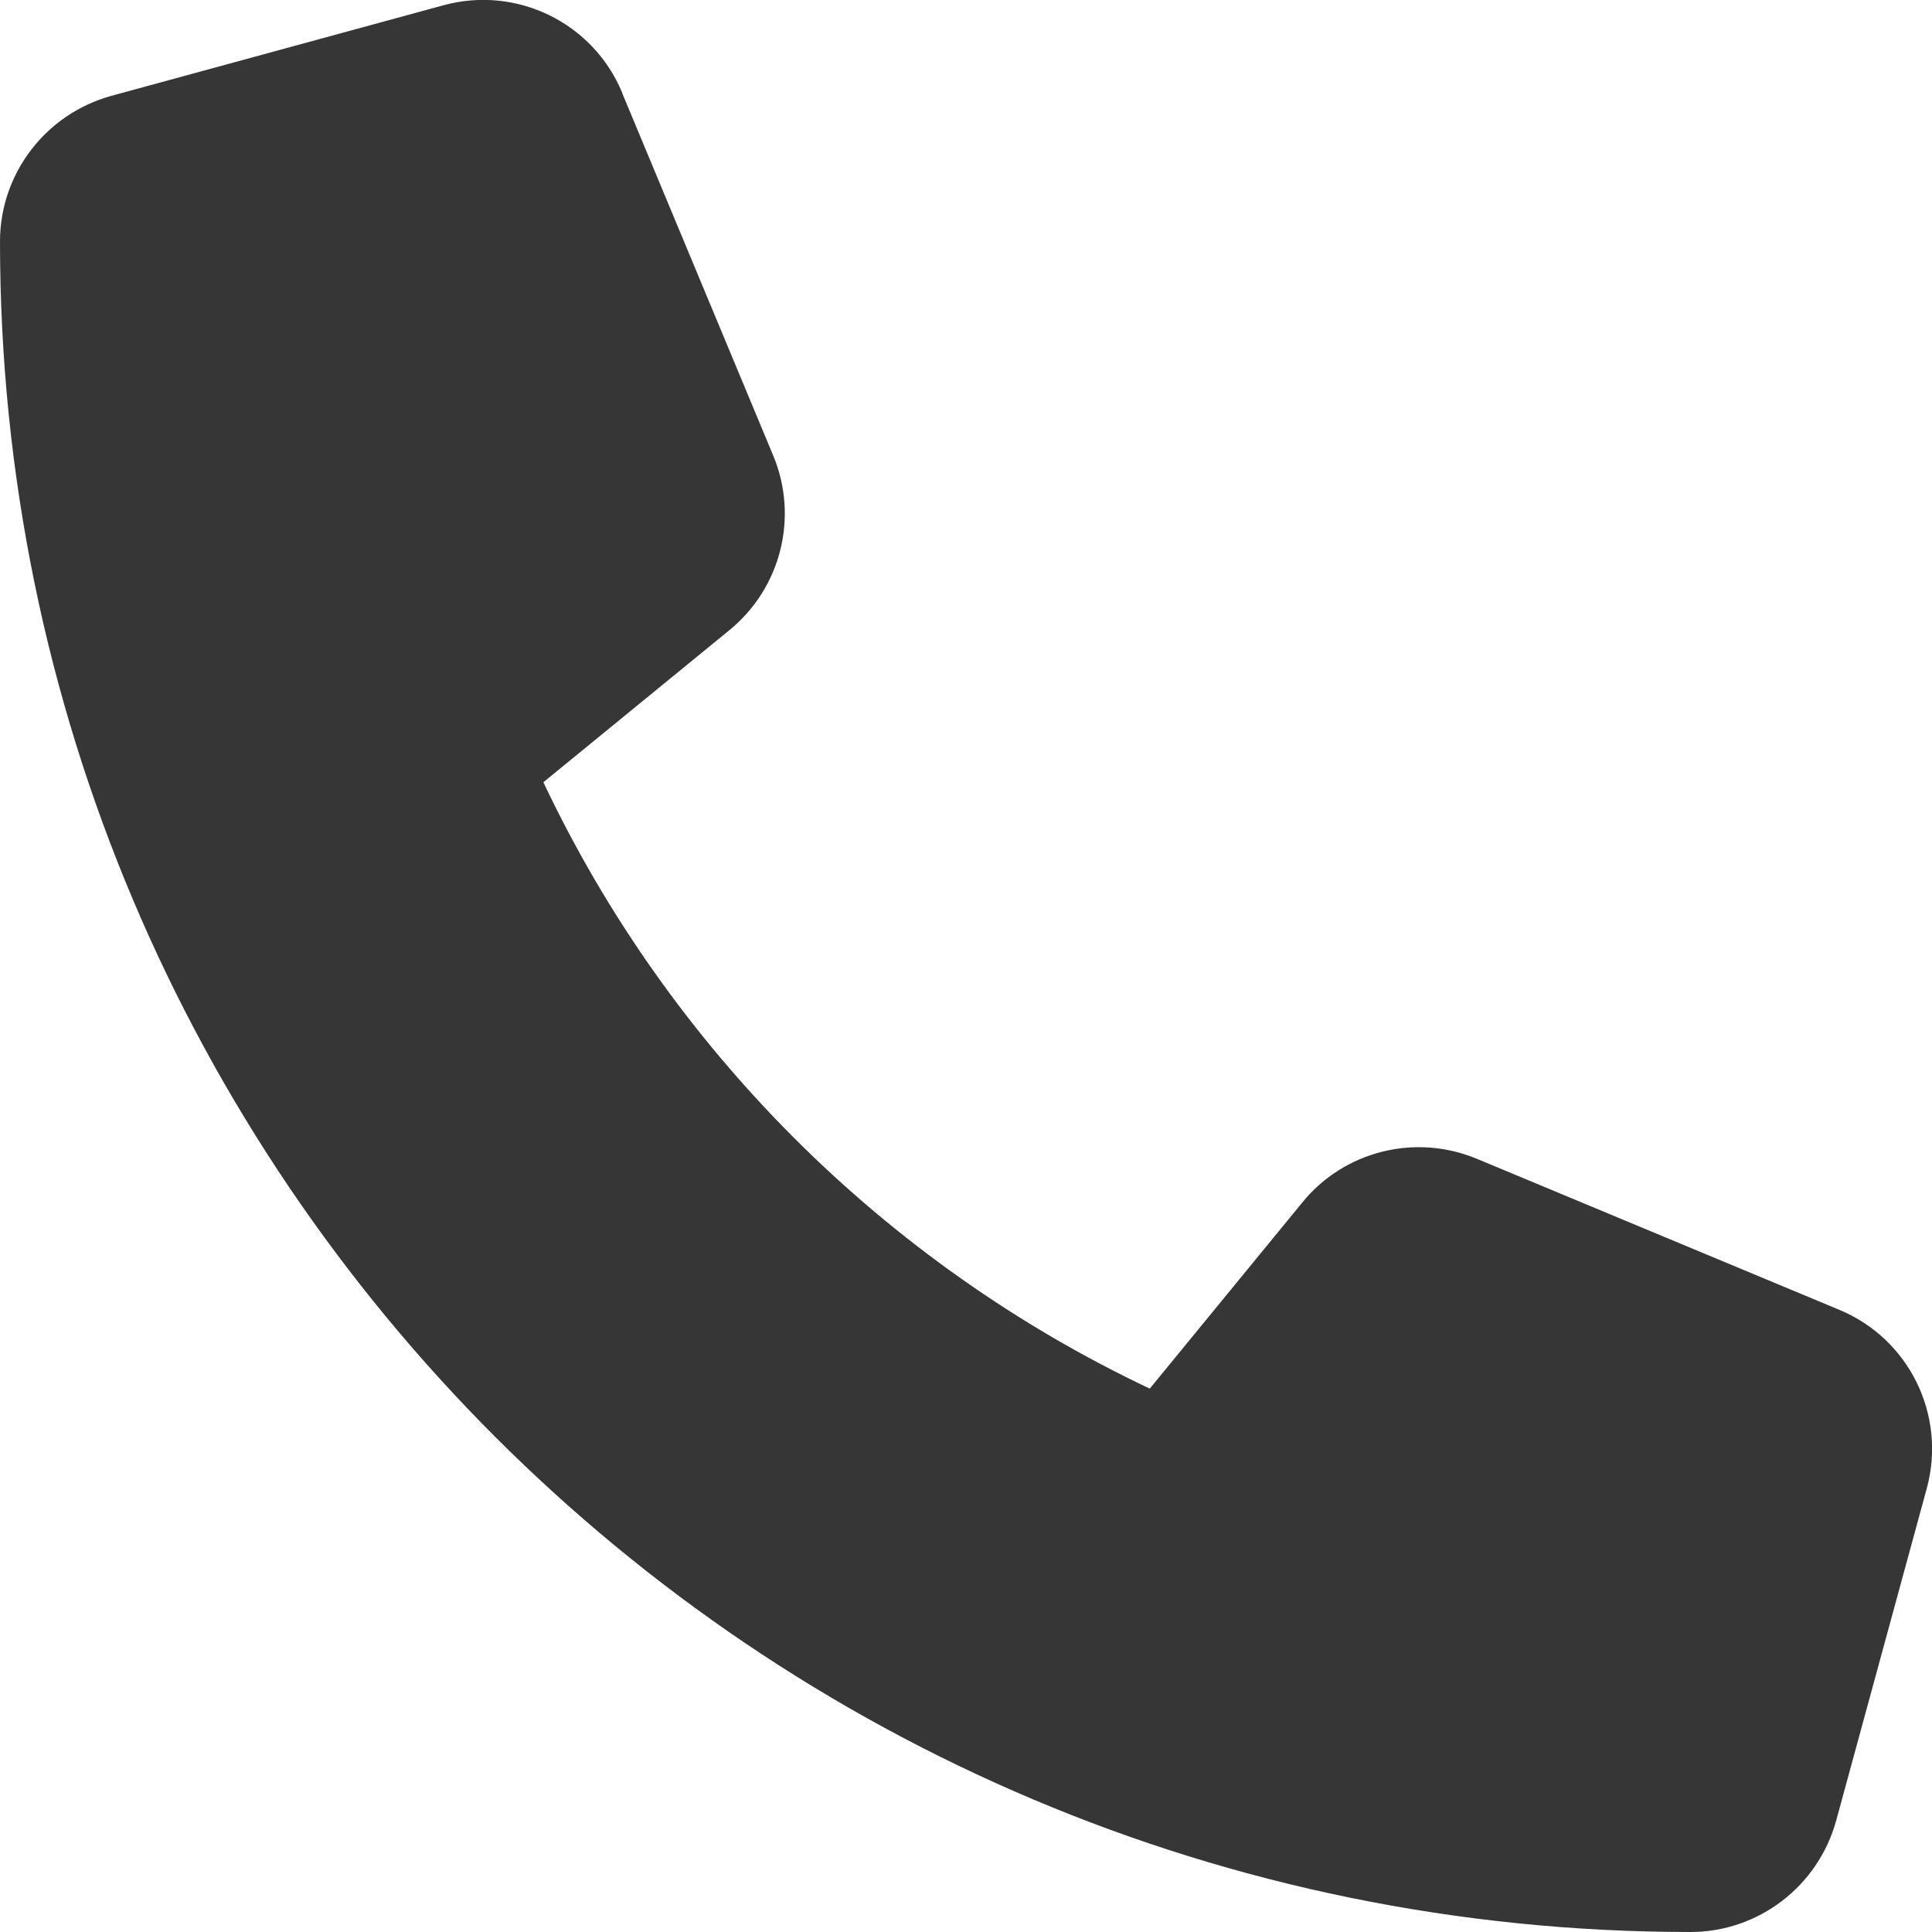
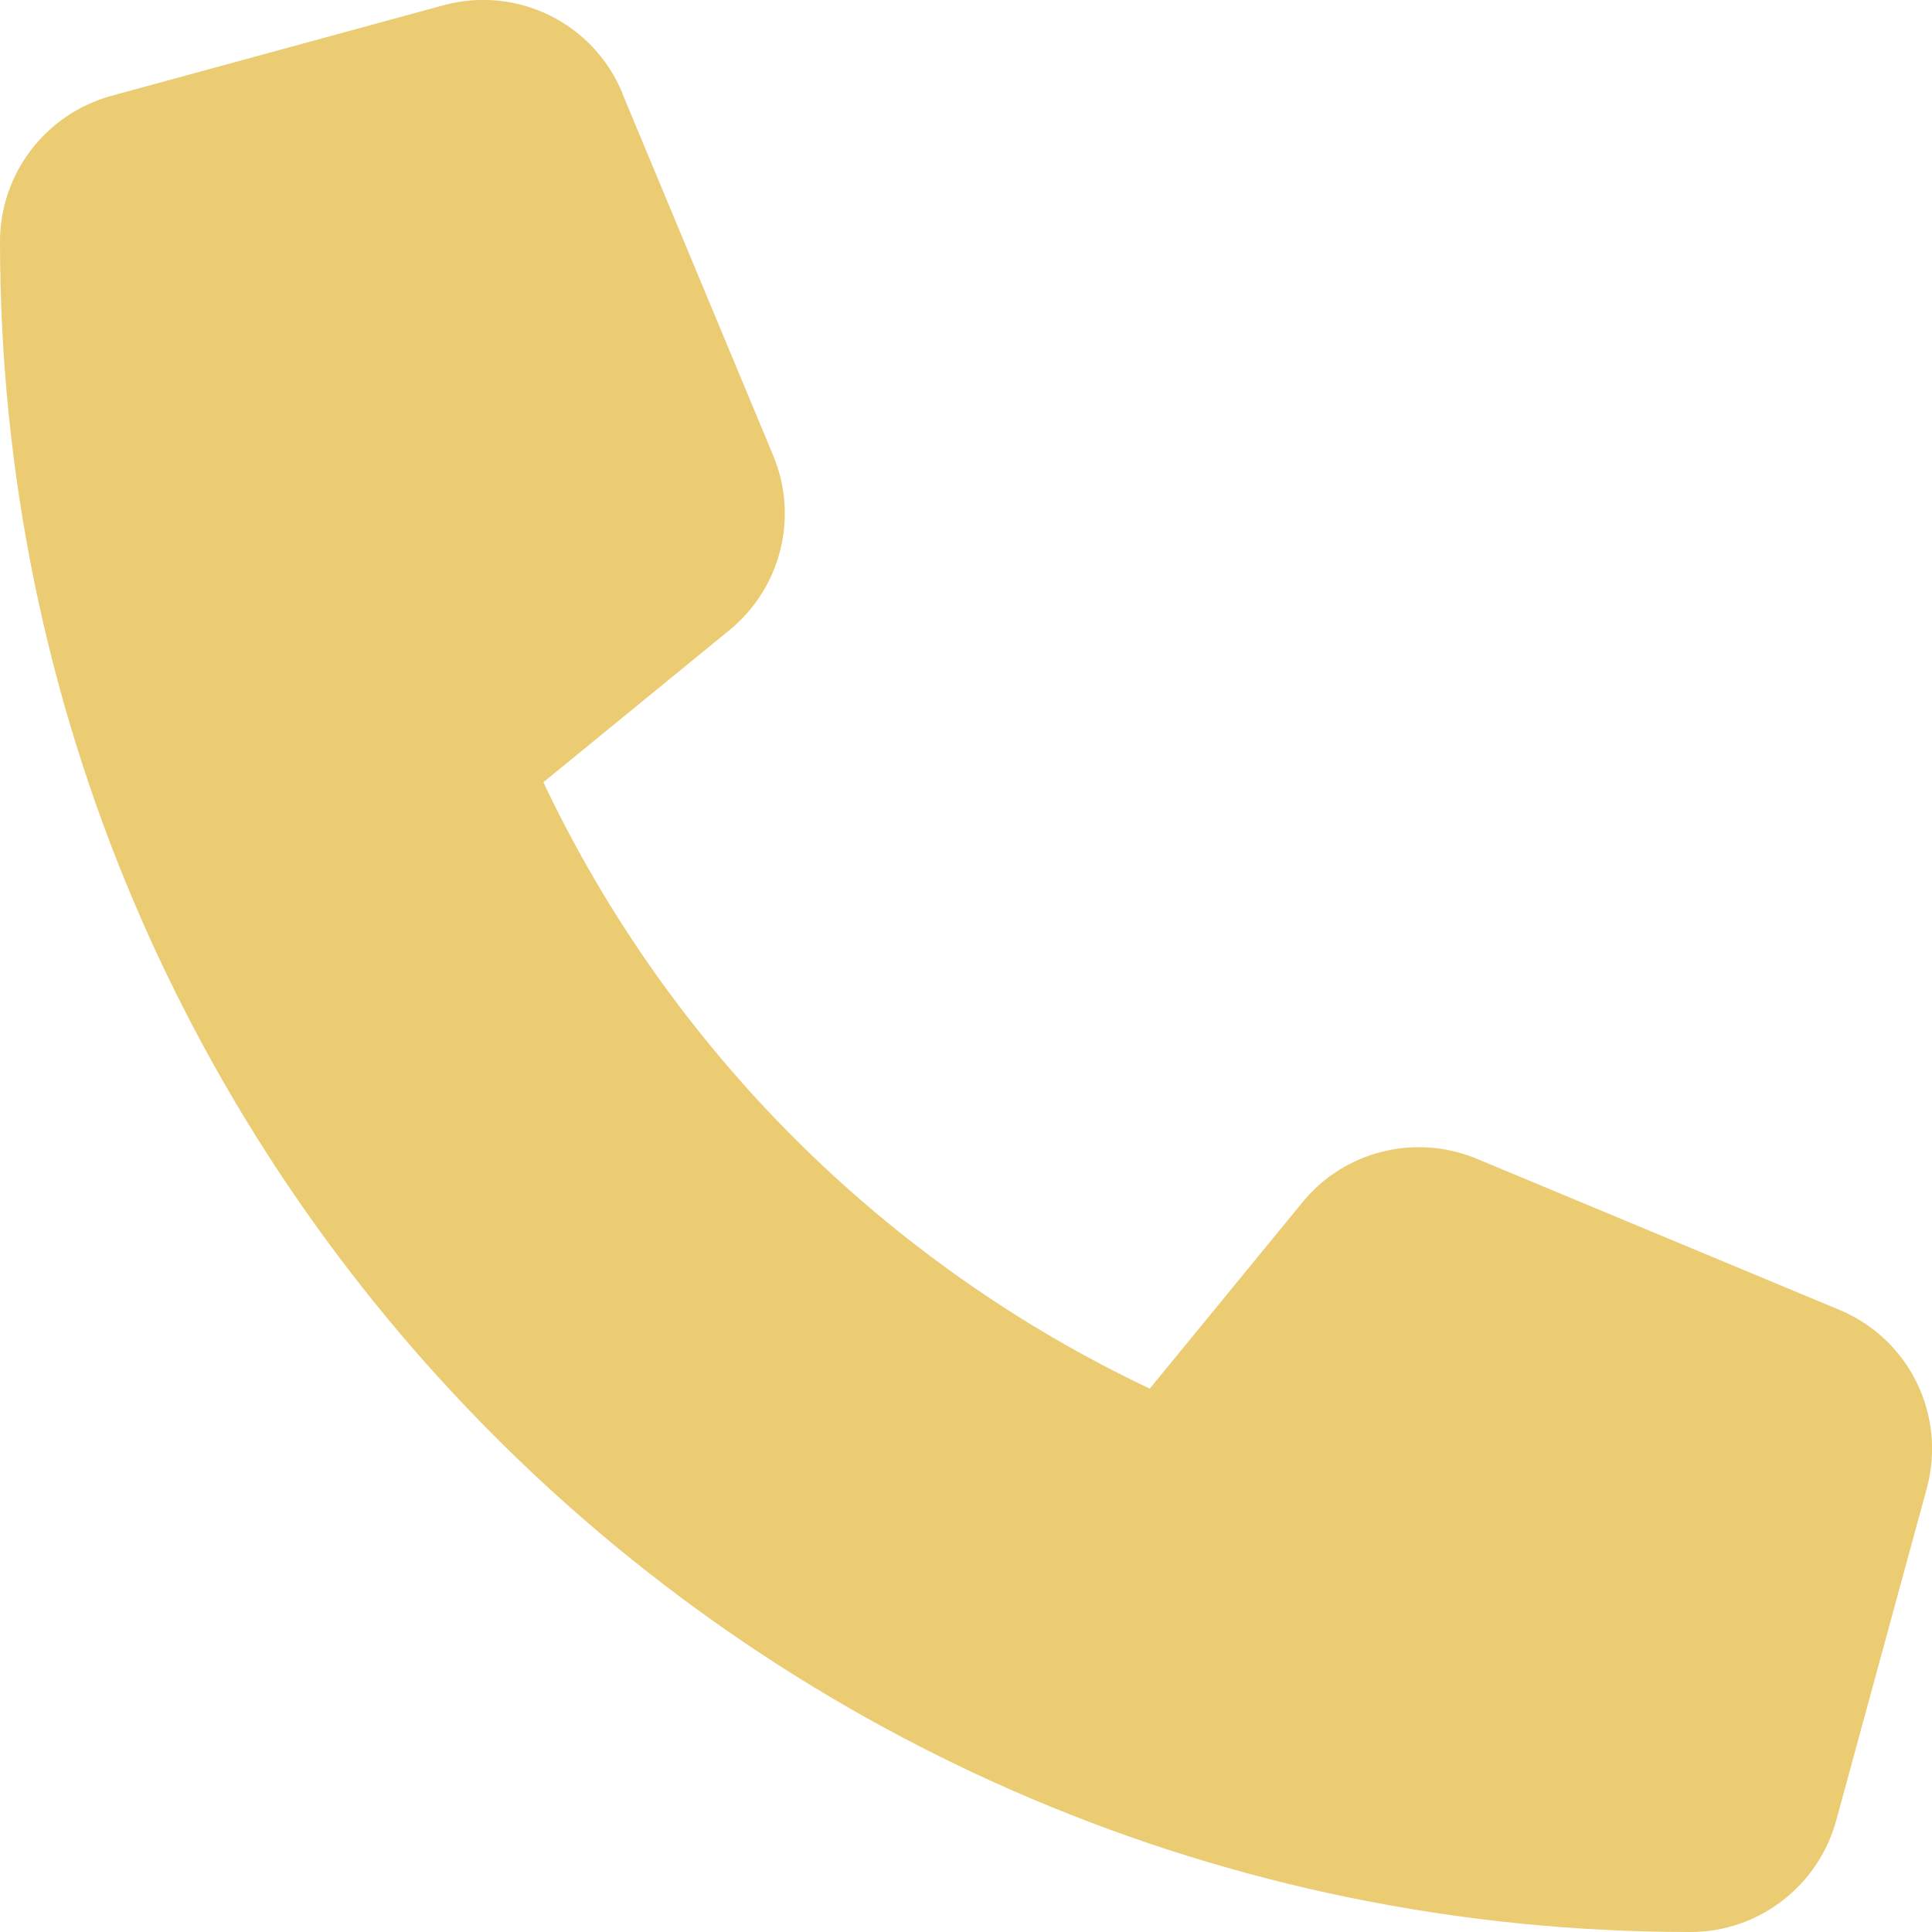
- <svg xmlns="http://www.w3.org/2000/svg" viewBox="0 0 512 512" fill="#363636">
+ <svg xmlns="http://www.w3.org/2000/svg" viewBox="0 0 512 512" fill="#ebcc73">
  <path d="M164.9 24.6c-7.7-18.6-28-28.5-47.4-23.2l-88 24C12.1 30.2 0 46 0 64C0 311.4 200.6 512 448 512c18 0 33.8-12.1 38.6-29.5l24-88c5.3-19.4-4.6-39.7-23.2-47.4l-96-40c-16.3-6.8-35.2-2.1-46.3 11.6L304.7 368C234.3 334.7 177.3 277.7 144 207.3L193.3 167c13.7-11.2 18.4-30 11.6-46.3l-40-96z" />
</svg>
